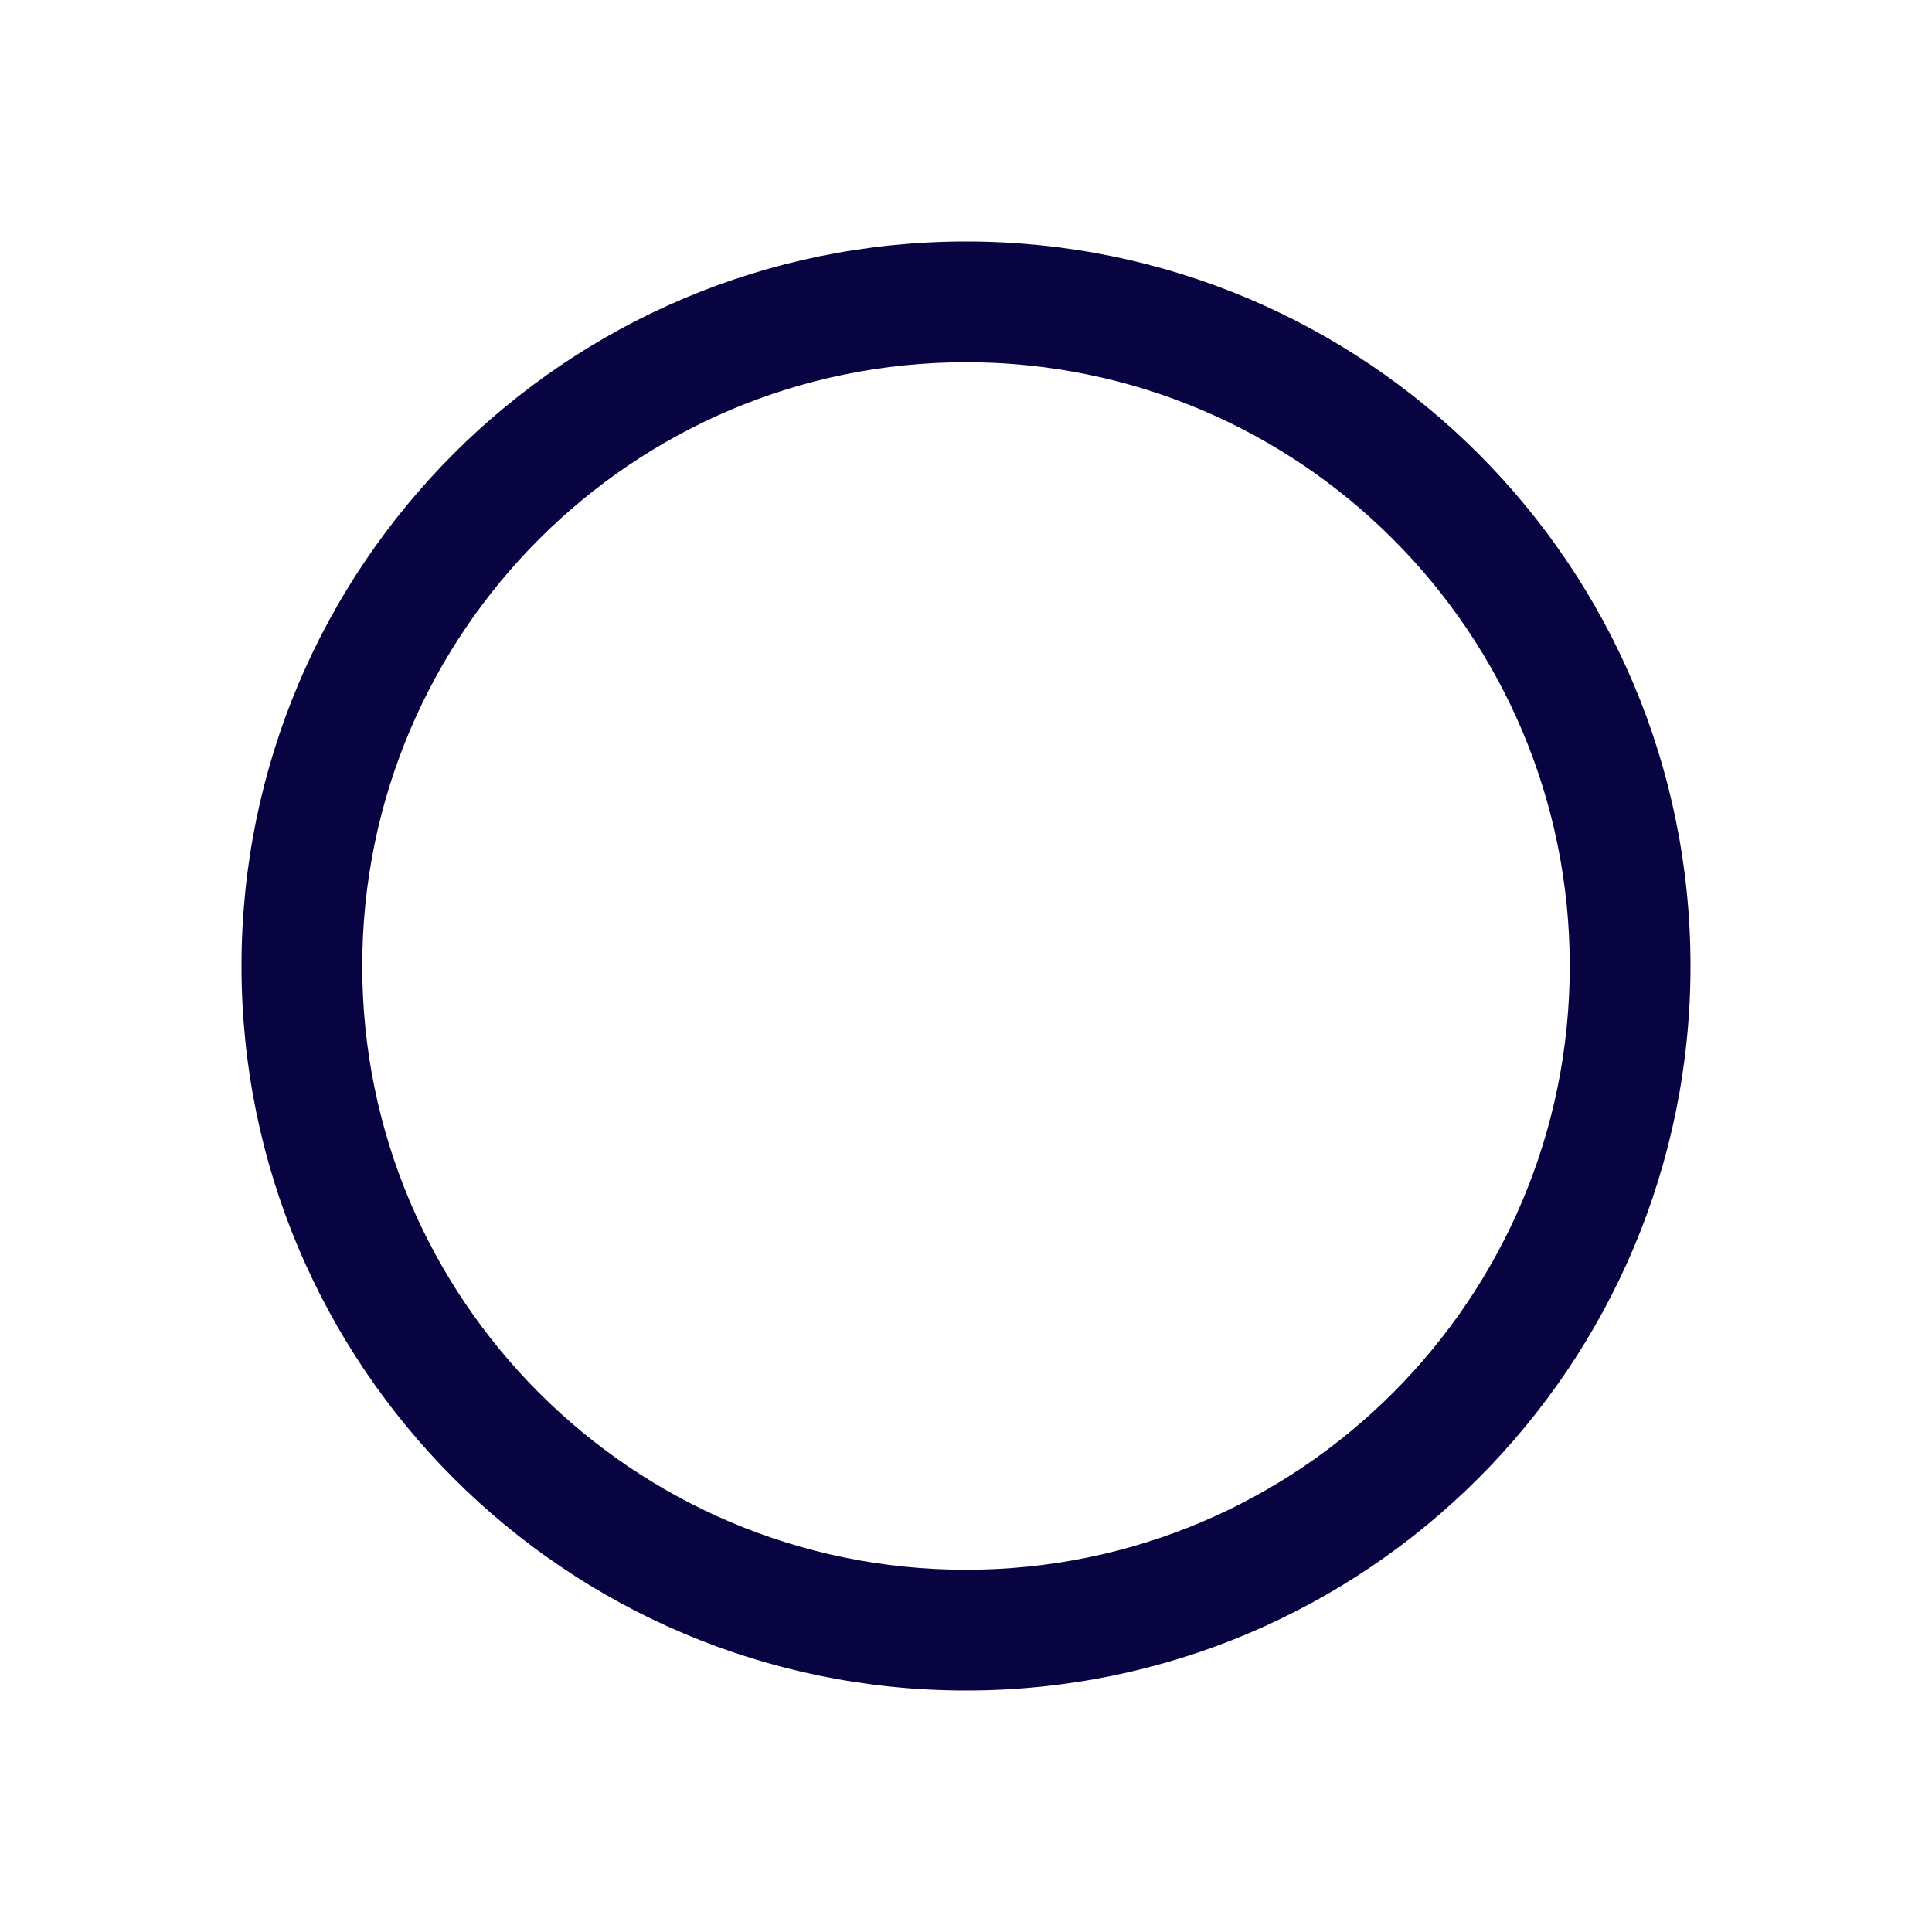
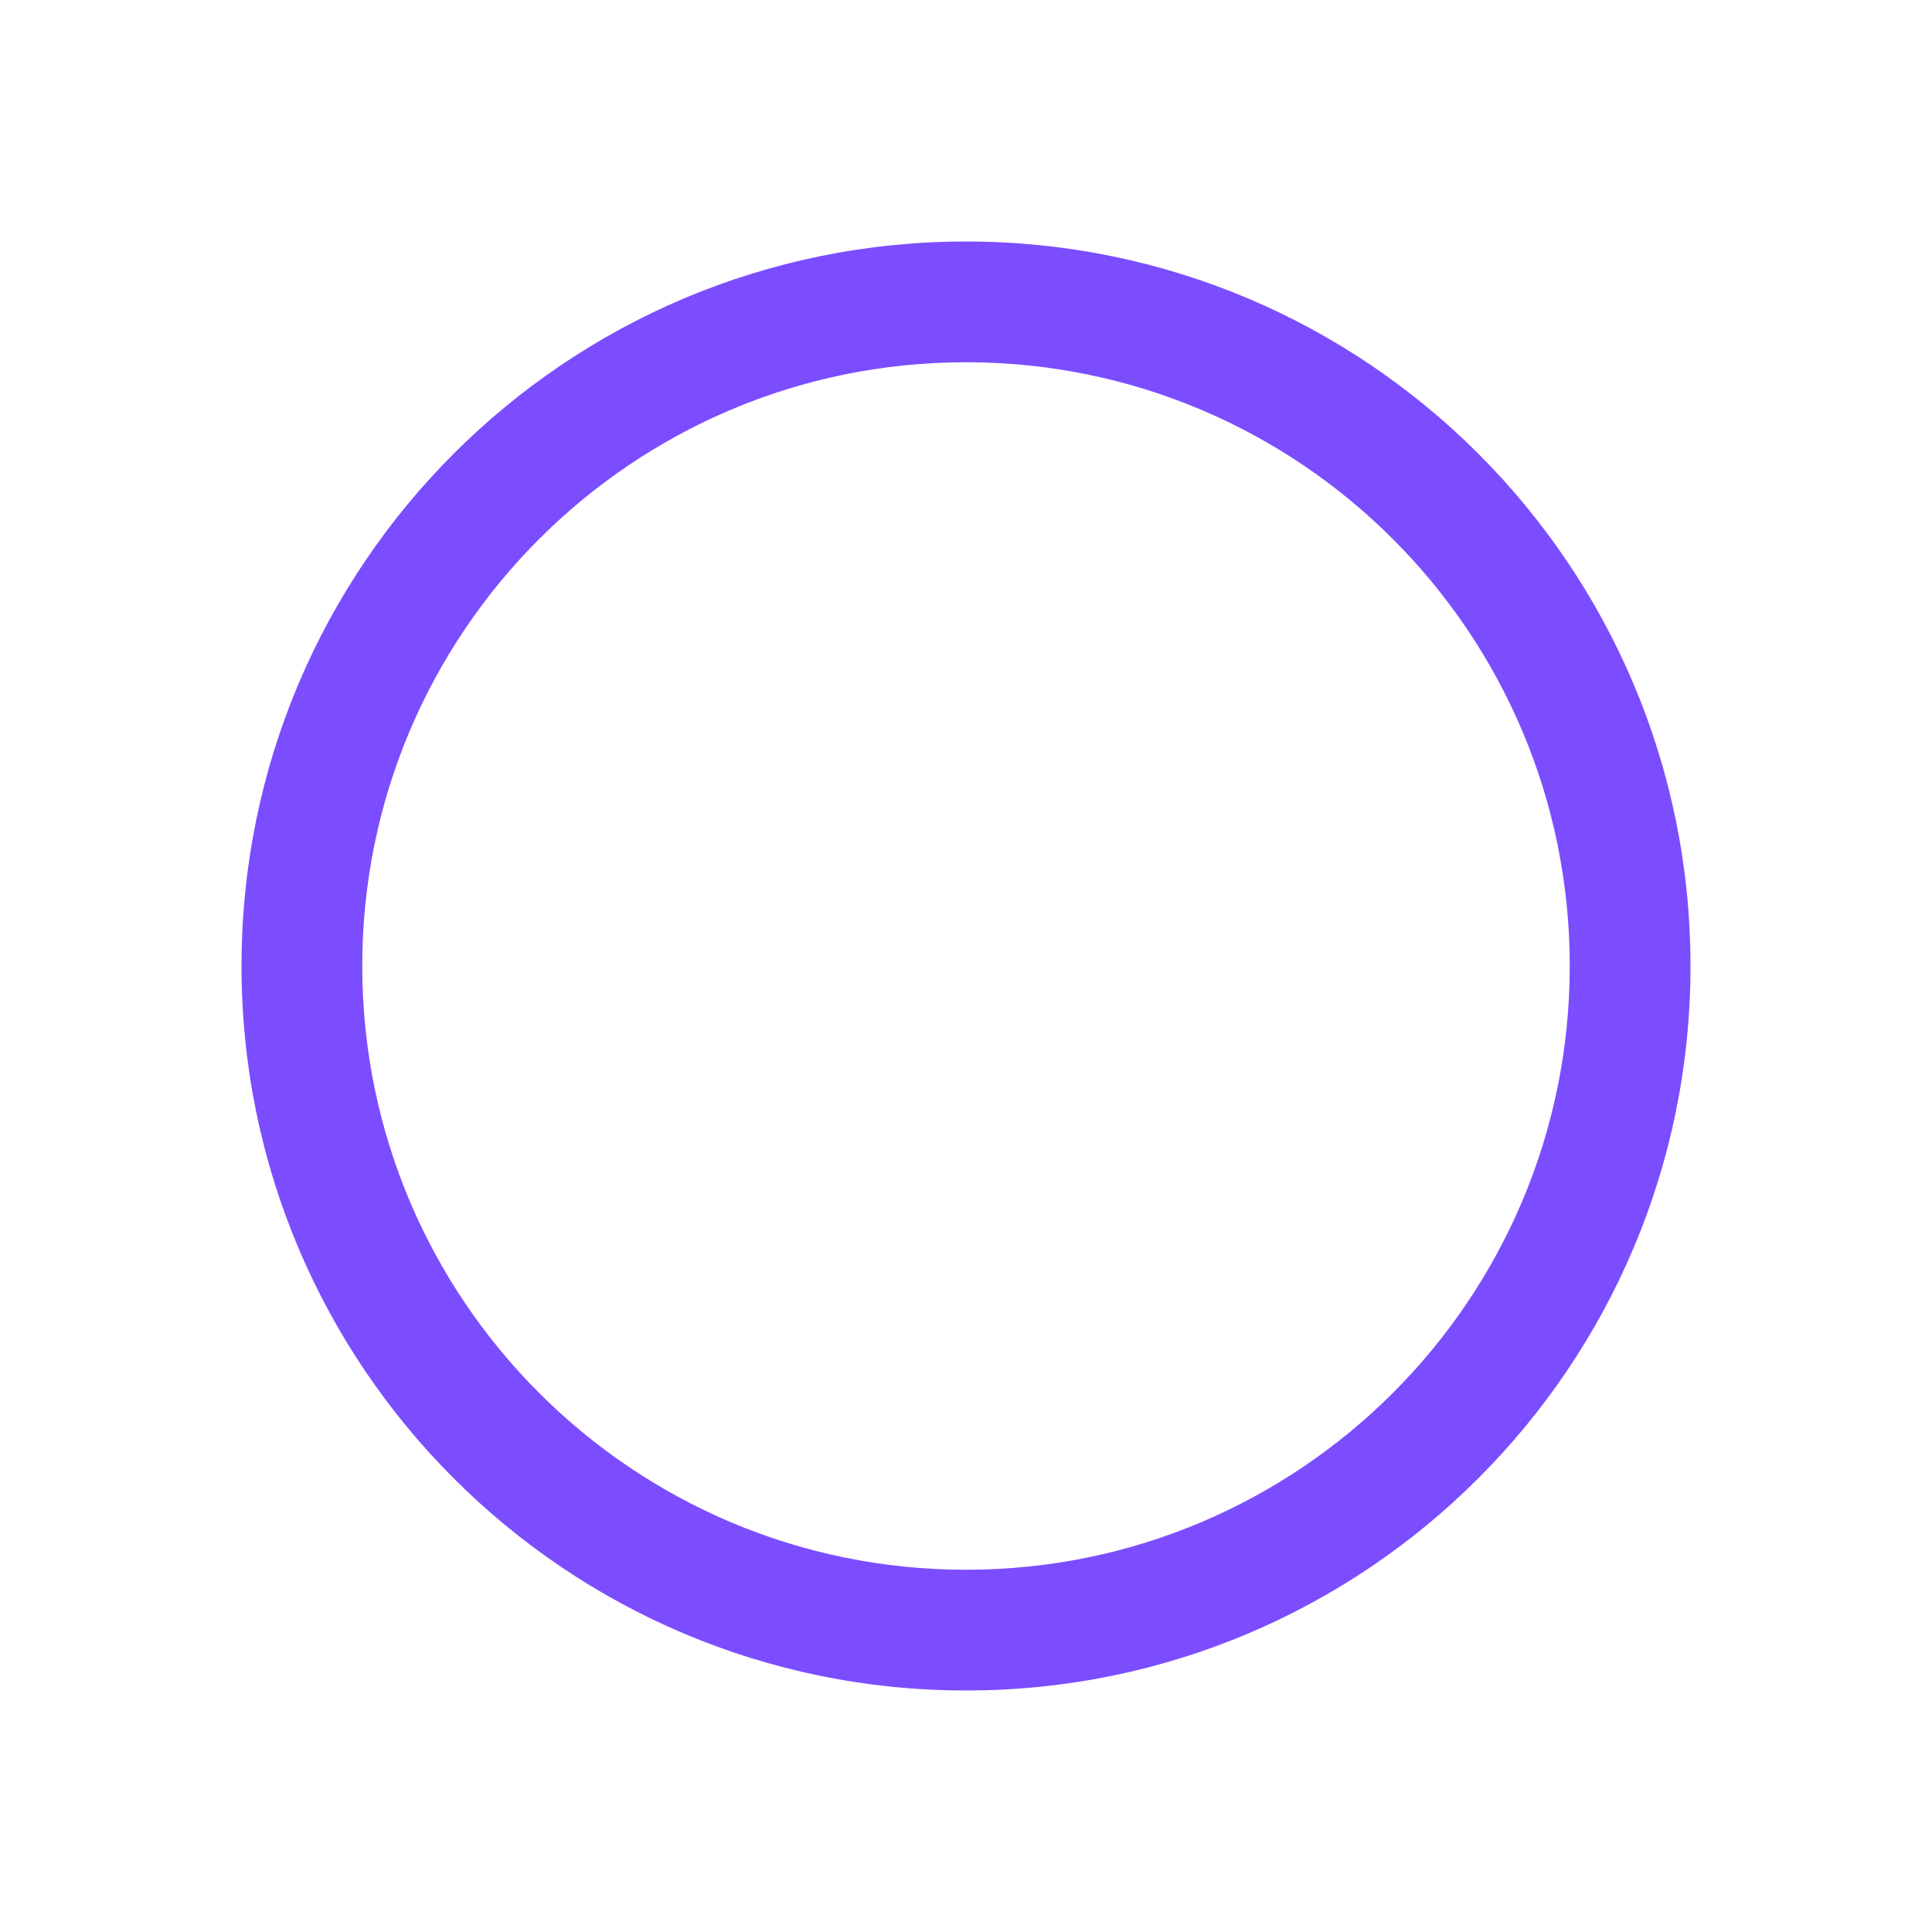
<svg xmlns="http://www.w3.org/2000/svg" width="800px" height="800px" viewBox="0 0 24 24" fill="none">
-   <path fill-rule="evenodd" clip-rule="evenodd" d="M12 19.5C16.142 19.5 19.5 16.142 19.5 12C19.5 7.858 16.142 4.5 12 4.5C7.858 4.5 4.5 7.858 4.5 12C4.5 16.142 7.858 19.5 12 19.5ZM12 21C16.971 21 21 16.971 21 12C21 7.029 16.971 3 12 3C7.029 3 3 7.029 3 12C3 16.971 7.029 21 12 21Z" fill="#080341" />
+   <path fill-rule="evenodd" clip-rule="evenodd" d="M12 19.5C16.142 19.5 19.5 16.142 19.5 12C19.5 7.858 16.142 4.5 12 4.5C7.858 4.5 4.5 7.858 4.5 12C4.5 16.142 7.858 19.5 12 19.5ZM12 21C16.971 21 21 16.971 21 12C21 7.029 16.971 3 12 3C7.029 3 3 7.029 3 12C3 16.971 7.029 21 12 21Z" fill="#7c4dff" />
</svg>
